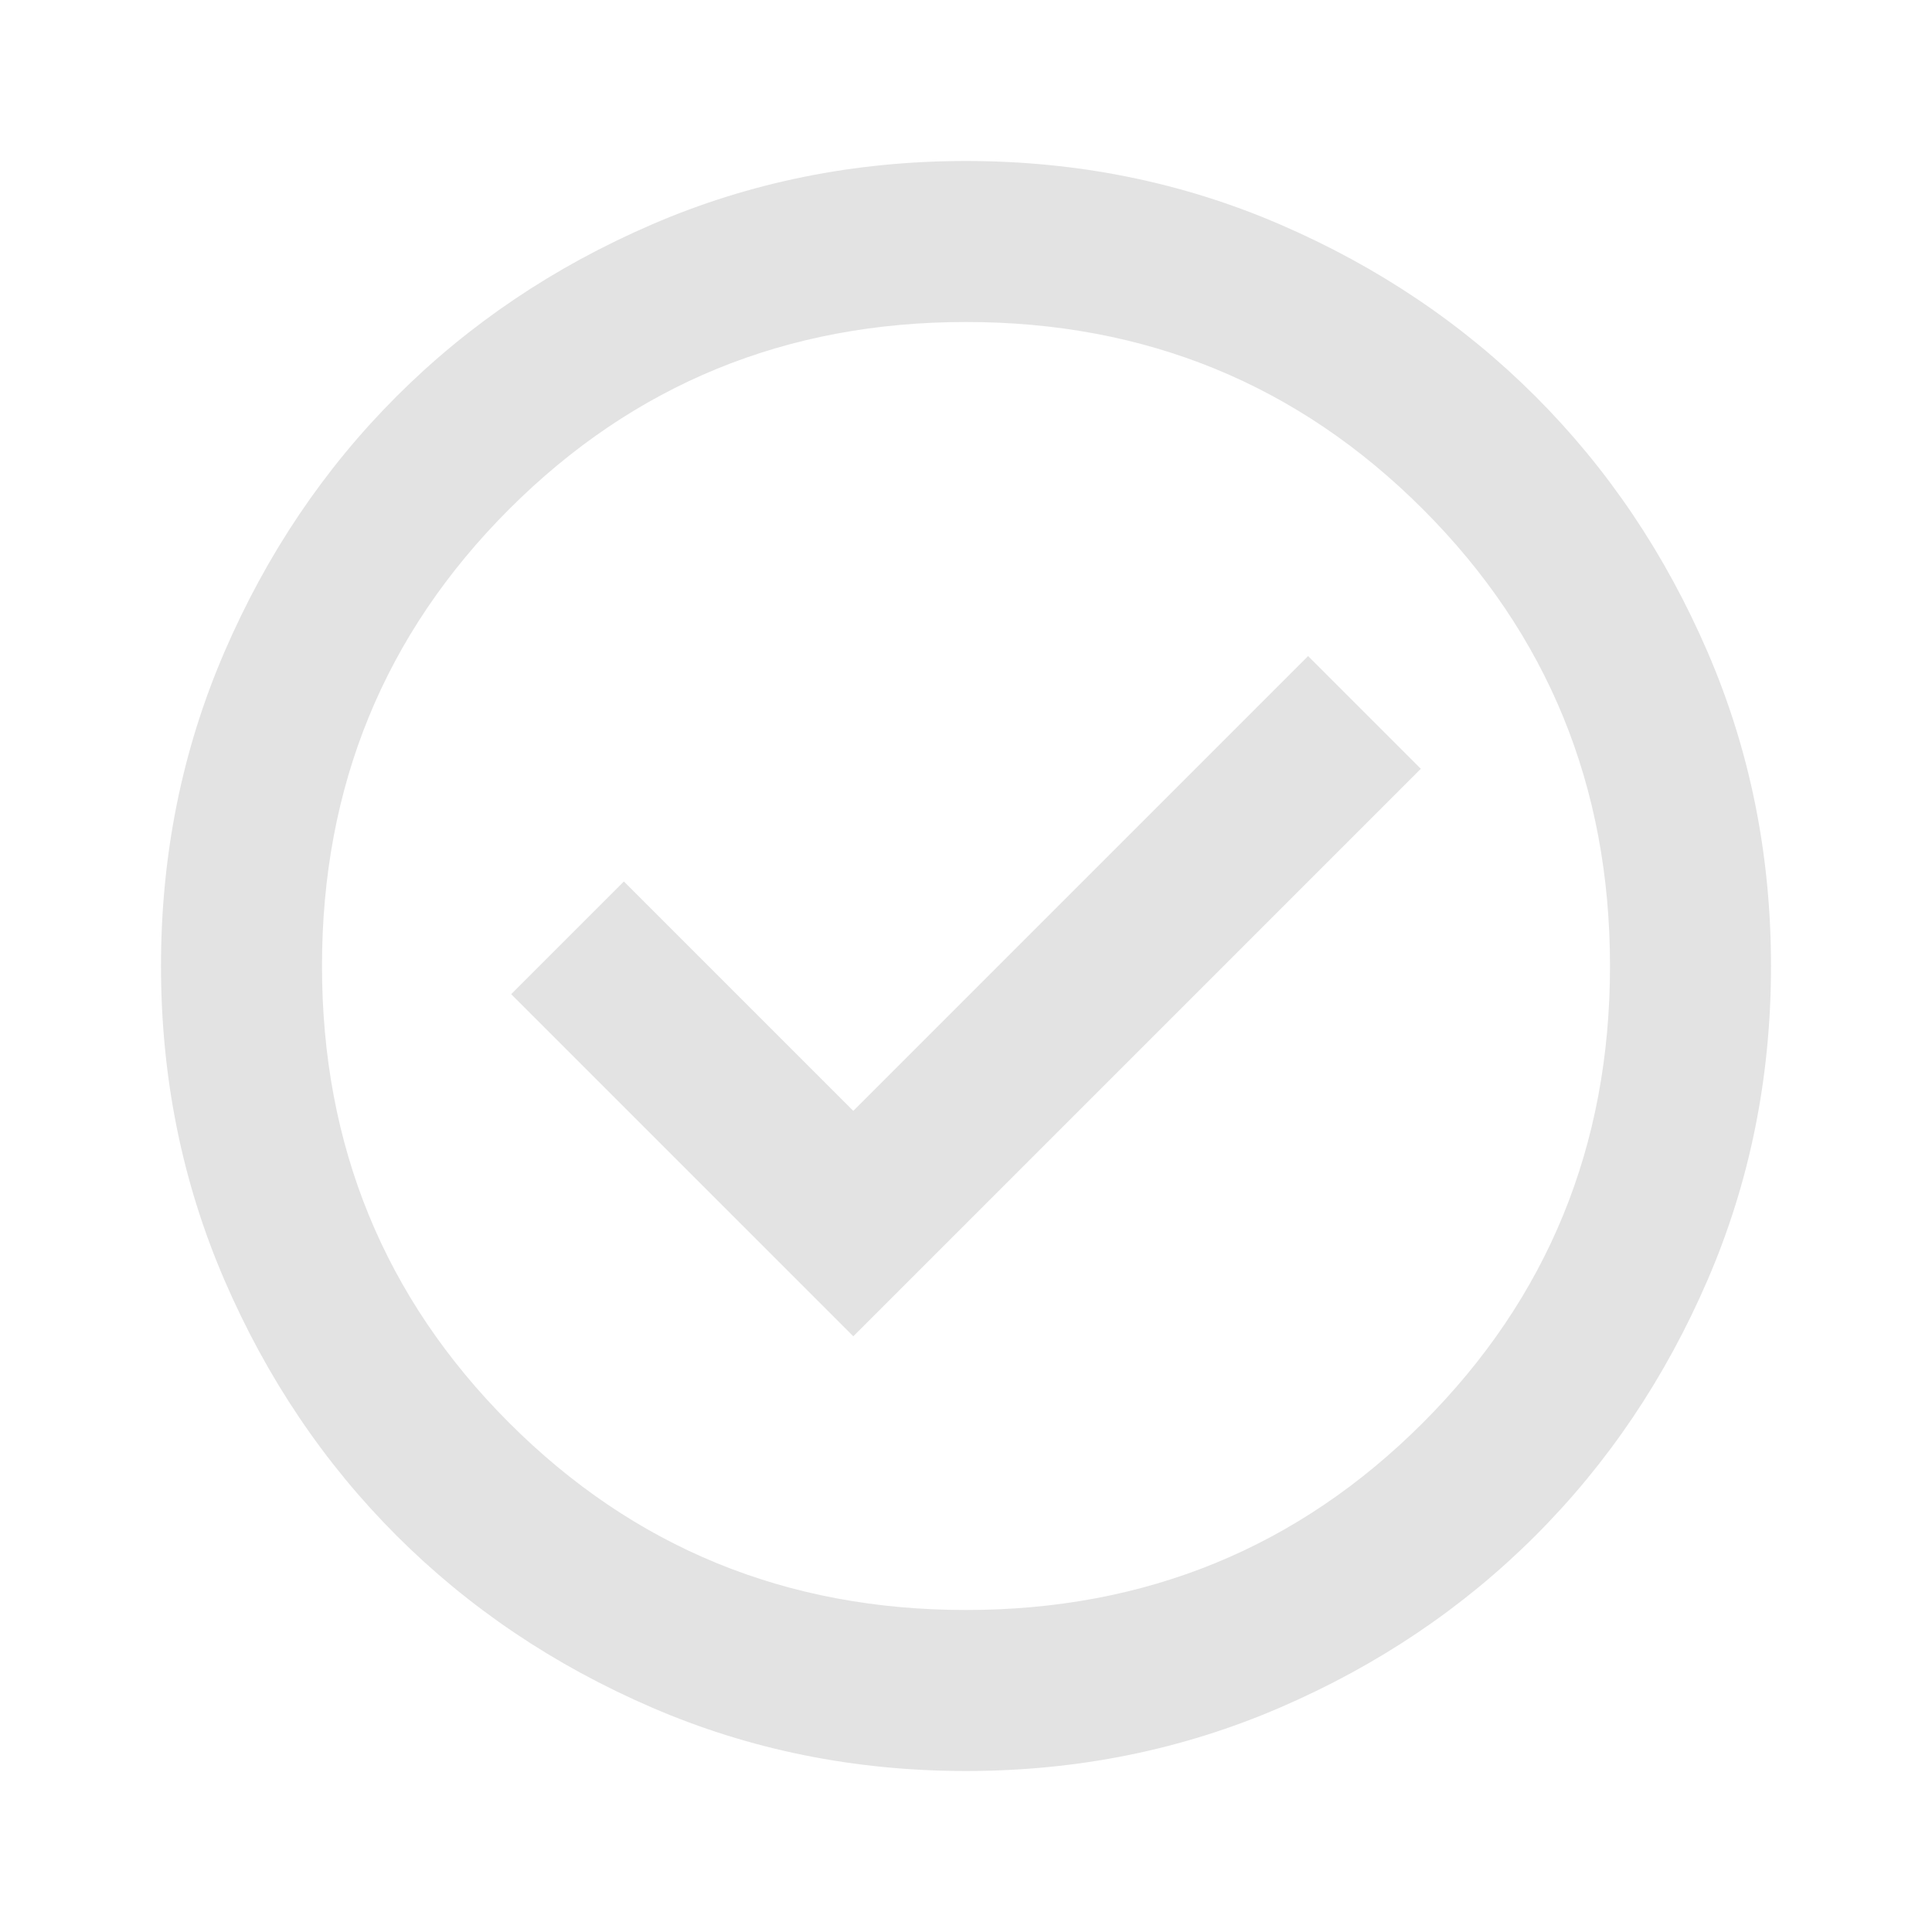
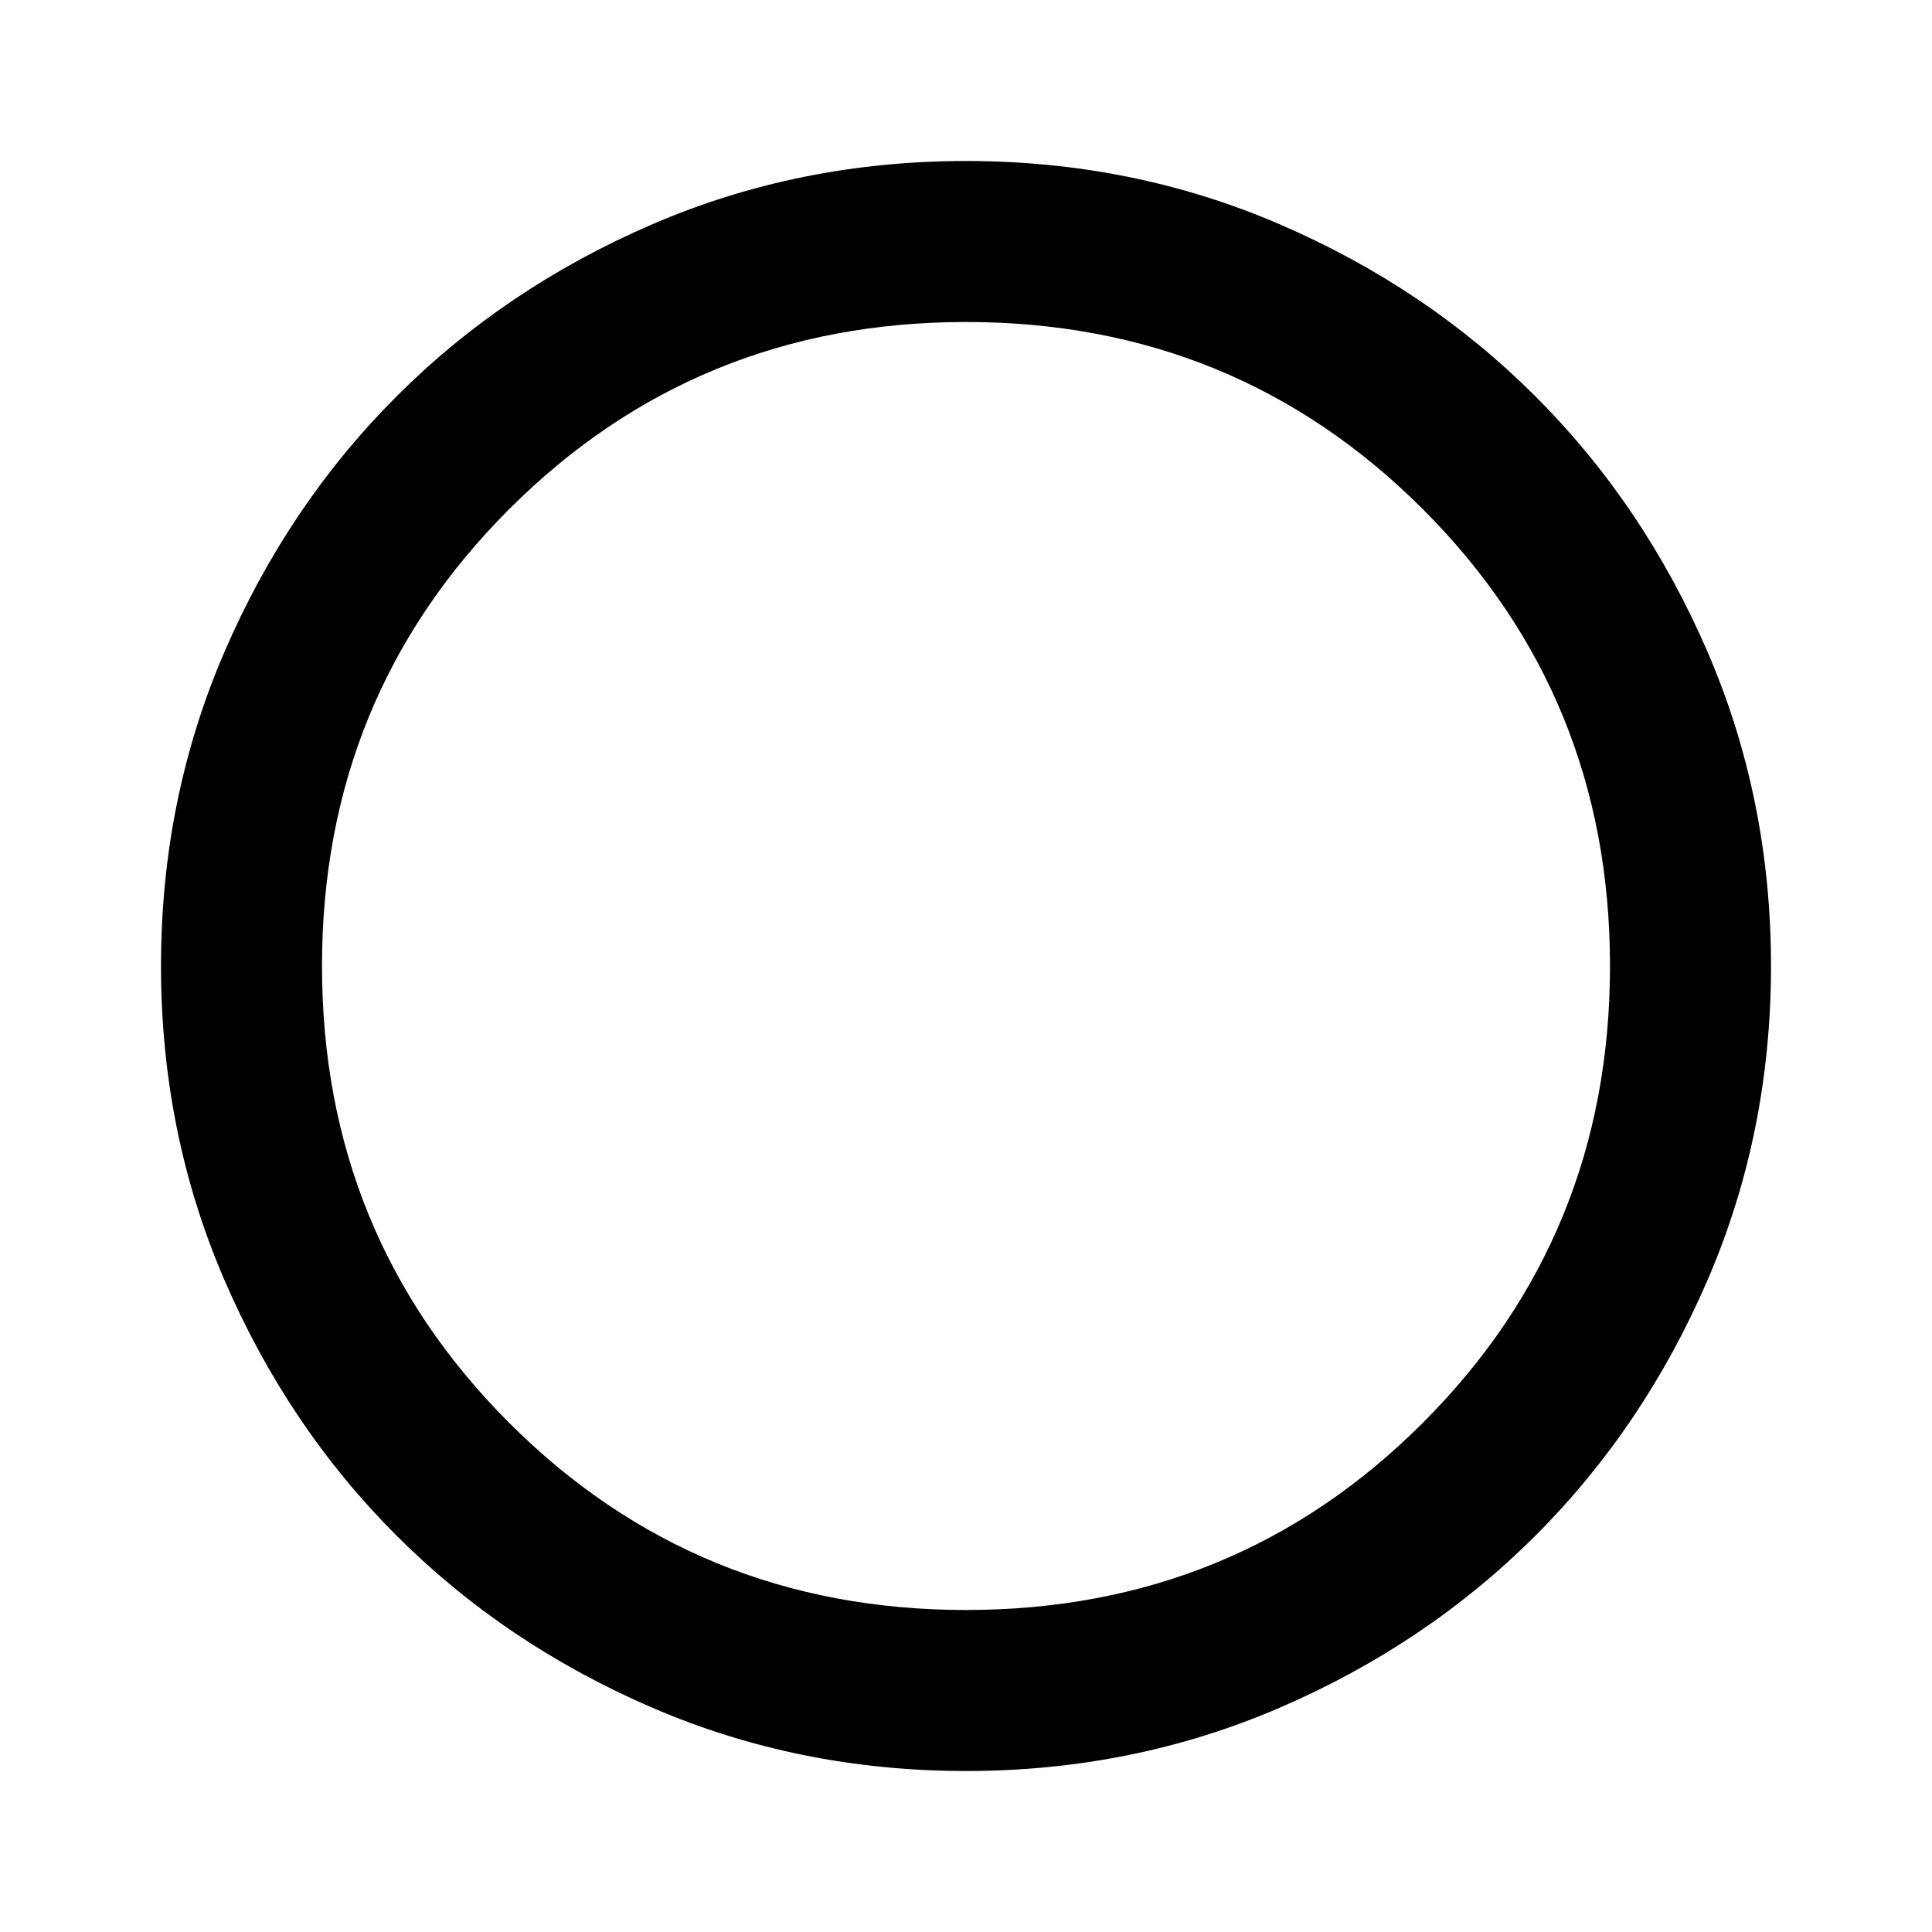
- <svg xmlns="http://www.w3.org/2000/svg" height="24px" viewBox="0 -960 960 960" width="24px" fill="#e3e3e3">
-   <path d="m424-296 282-282-56-56-226 226-114-114-56 56 170 170Zm56 216q-83 0-156-31.5T197-197q-54-54-85.5-127T80-480q0-83 31.5-156T197-763q54-54 127-85.5T480-880q83 0 156 31.5T763-763q54 54 85.5 127T880-480q0 83-31.5 156T763-197q-54 54-127 85.5T480-80Zm0-80q134 0 227-93t93-227q0-134-93-227t-227-93q-134 0-227 93t-93 227q0 134 93 227t227 93Zm0-320Z" />
+ <svg xmlns="http://www.w3.org/2000/svg" height="24px" viewBox="0 -960 960 960" width="24px" fill="#000000">
+   <path d="M480-80q-83 0-156-31.5T197-197q-54-54-85.5-127T80-480q0-83 31.5-156T197-763q54-54 127-85.5T480-880q83 0 156 31.5T763-763q54 54 85.5 127T880-480q0 83-31.5 156T763-197q-54 54-127 85.5T480-80Zm0-80q134 0 227-93t93-227q0-134-93-227t-227-93q-134 0-227 93t-93 227q0 134 93 227t227 93Zm0-320Z" />
</svg>
